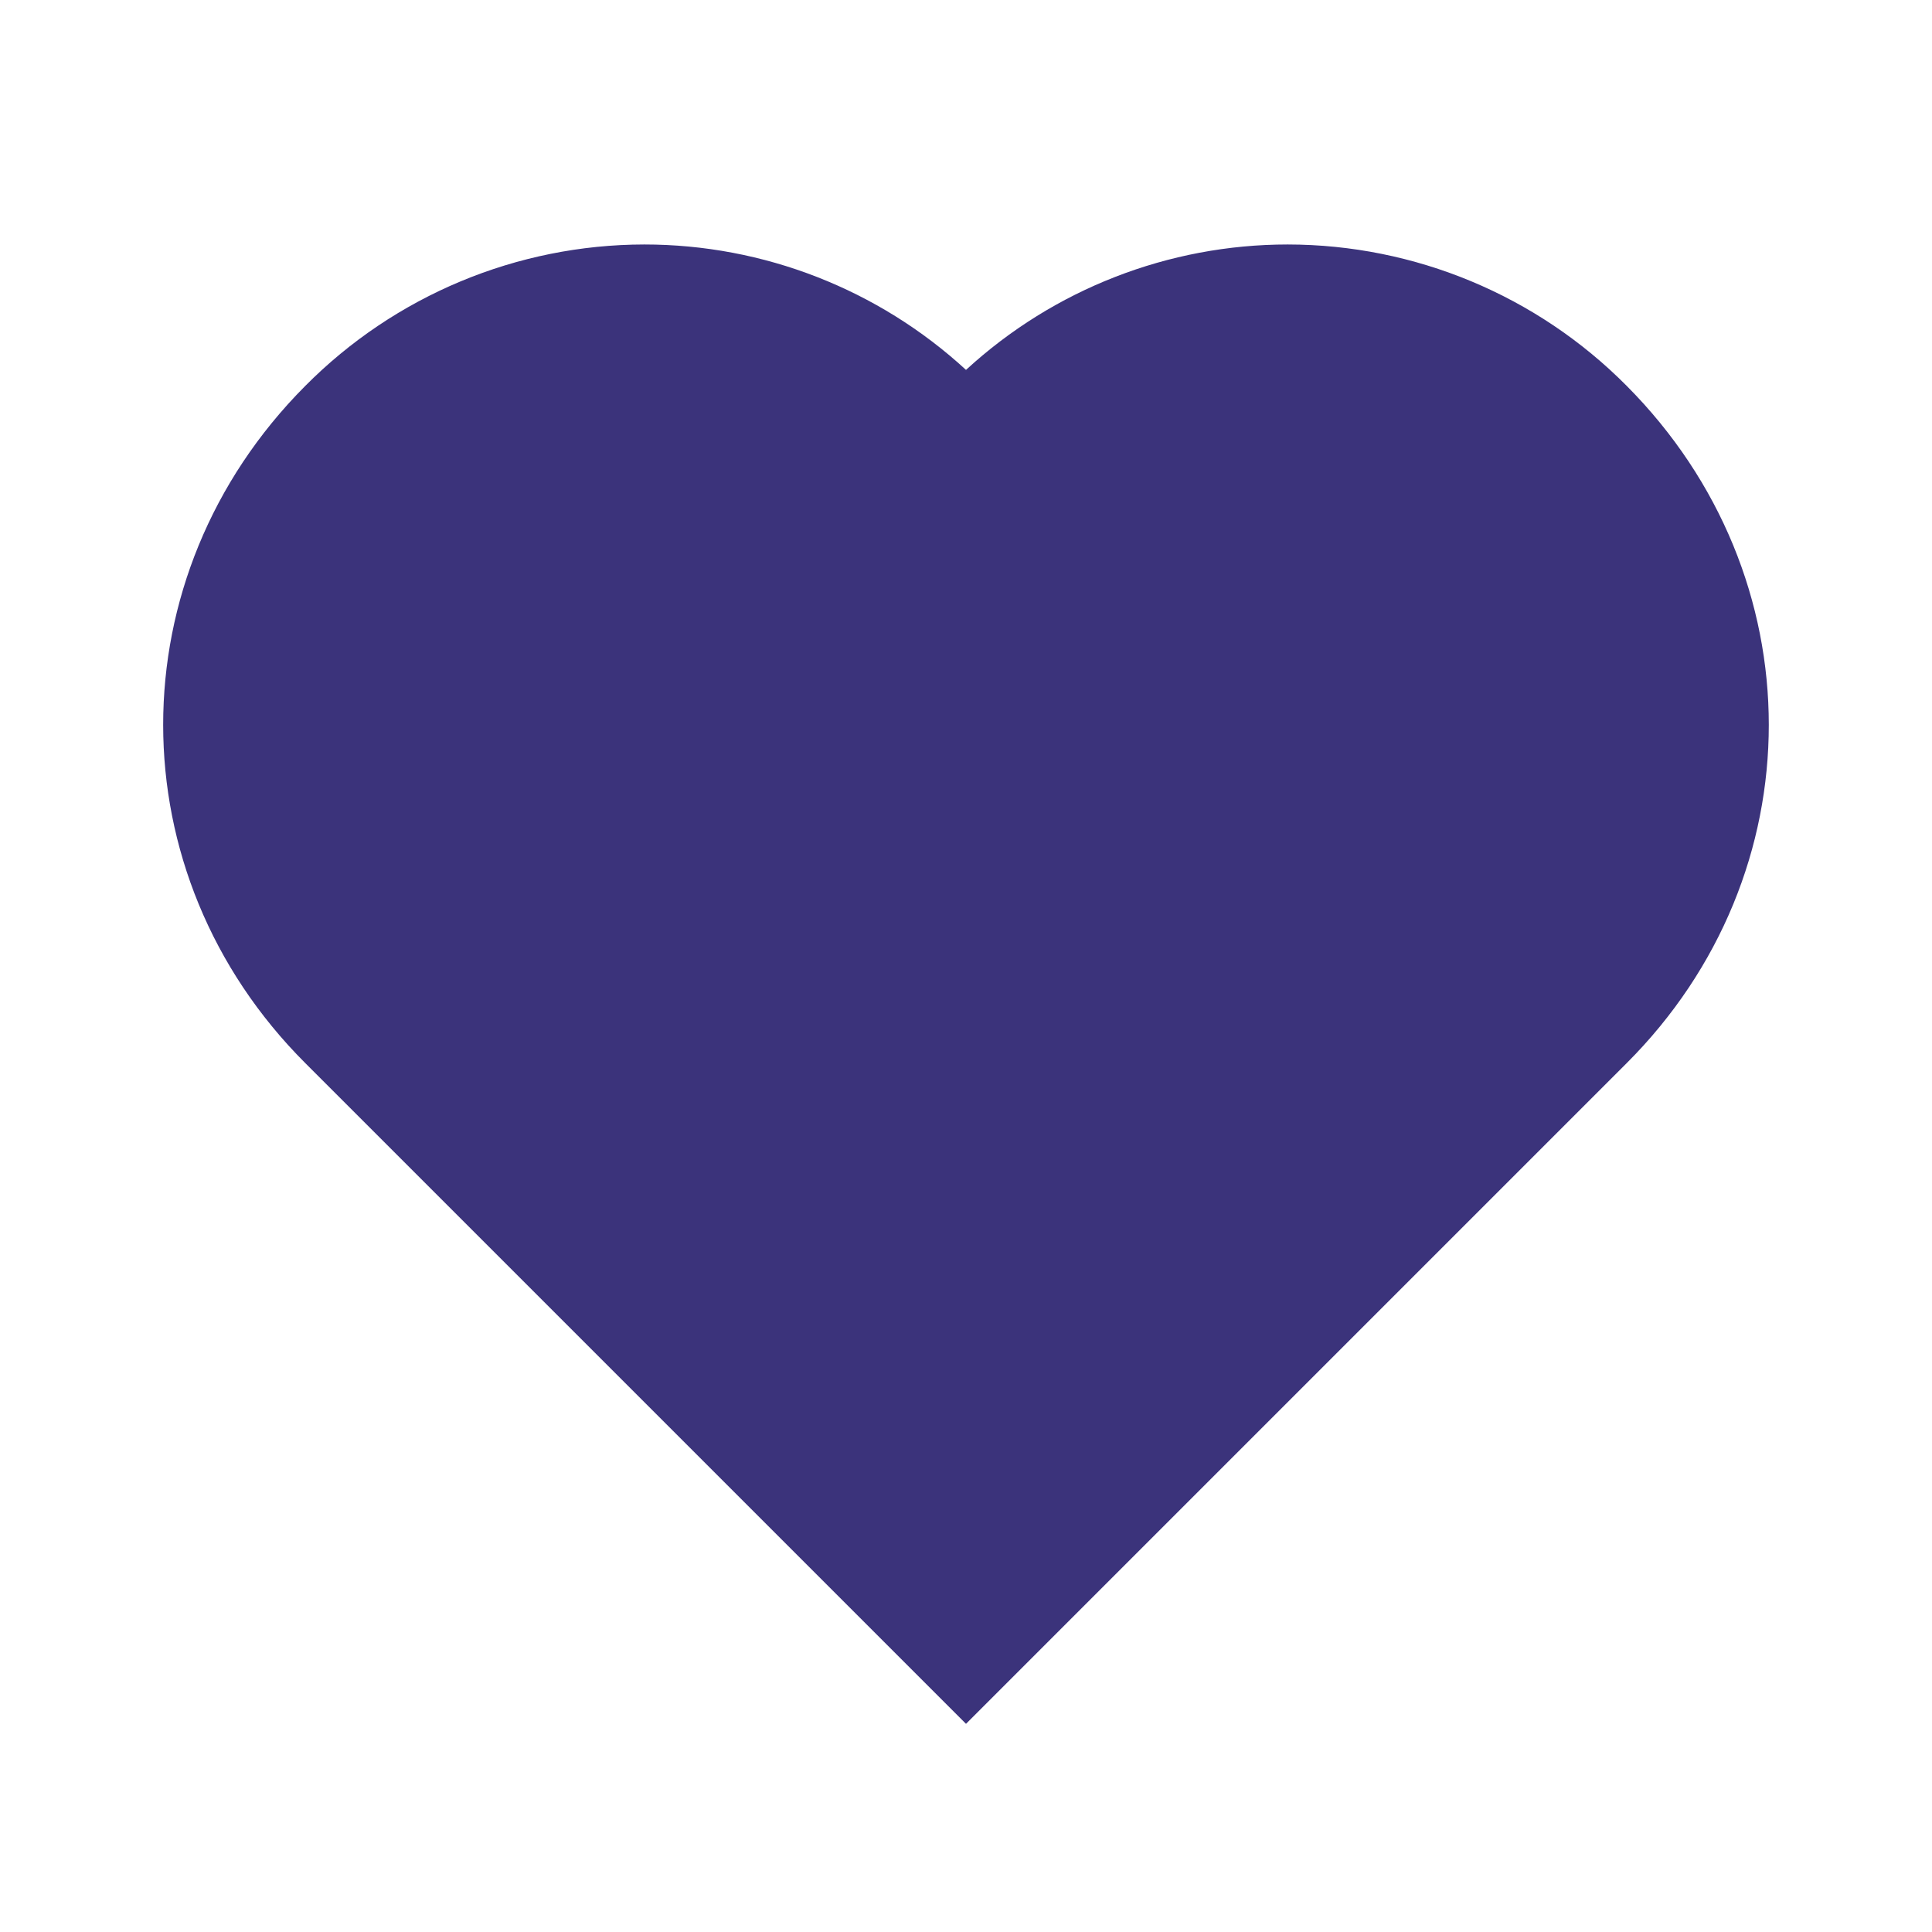
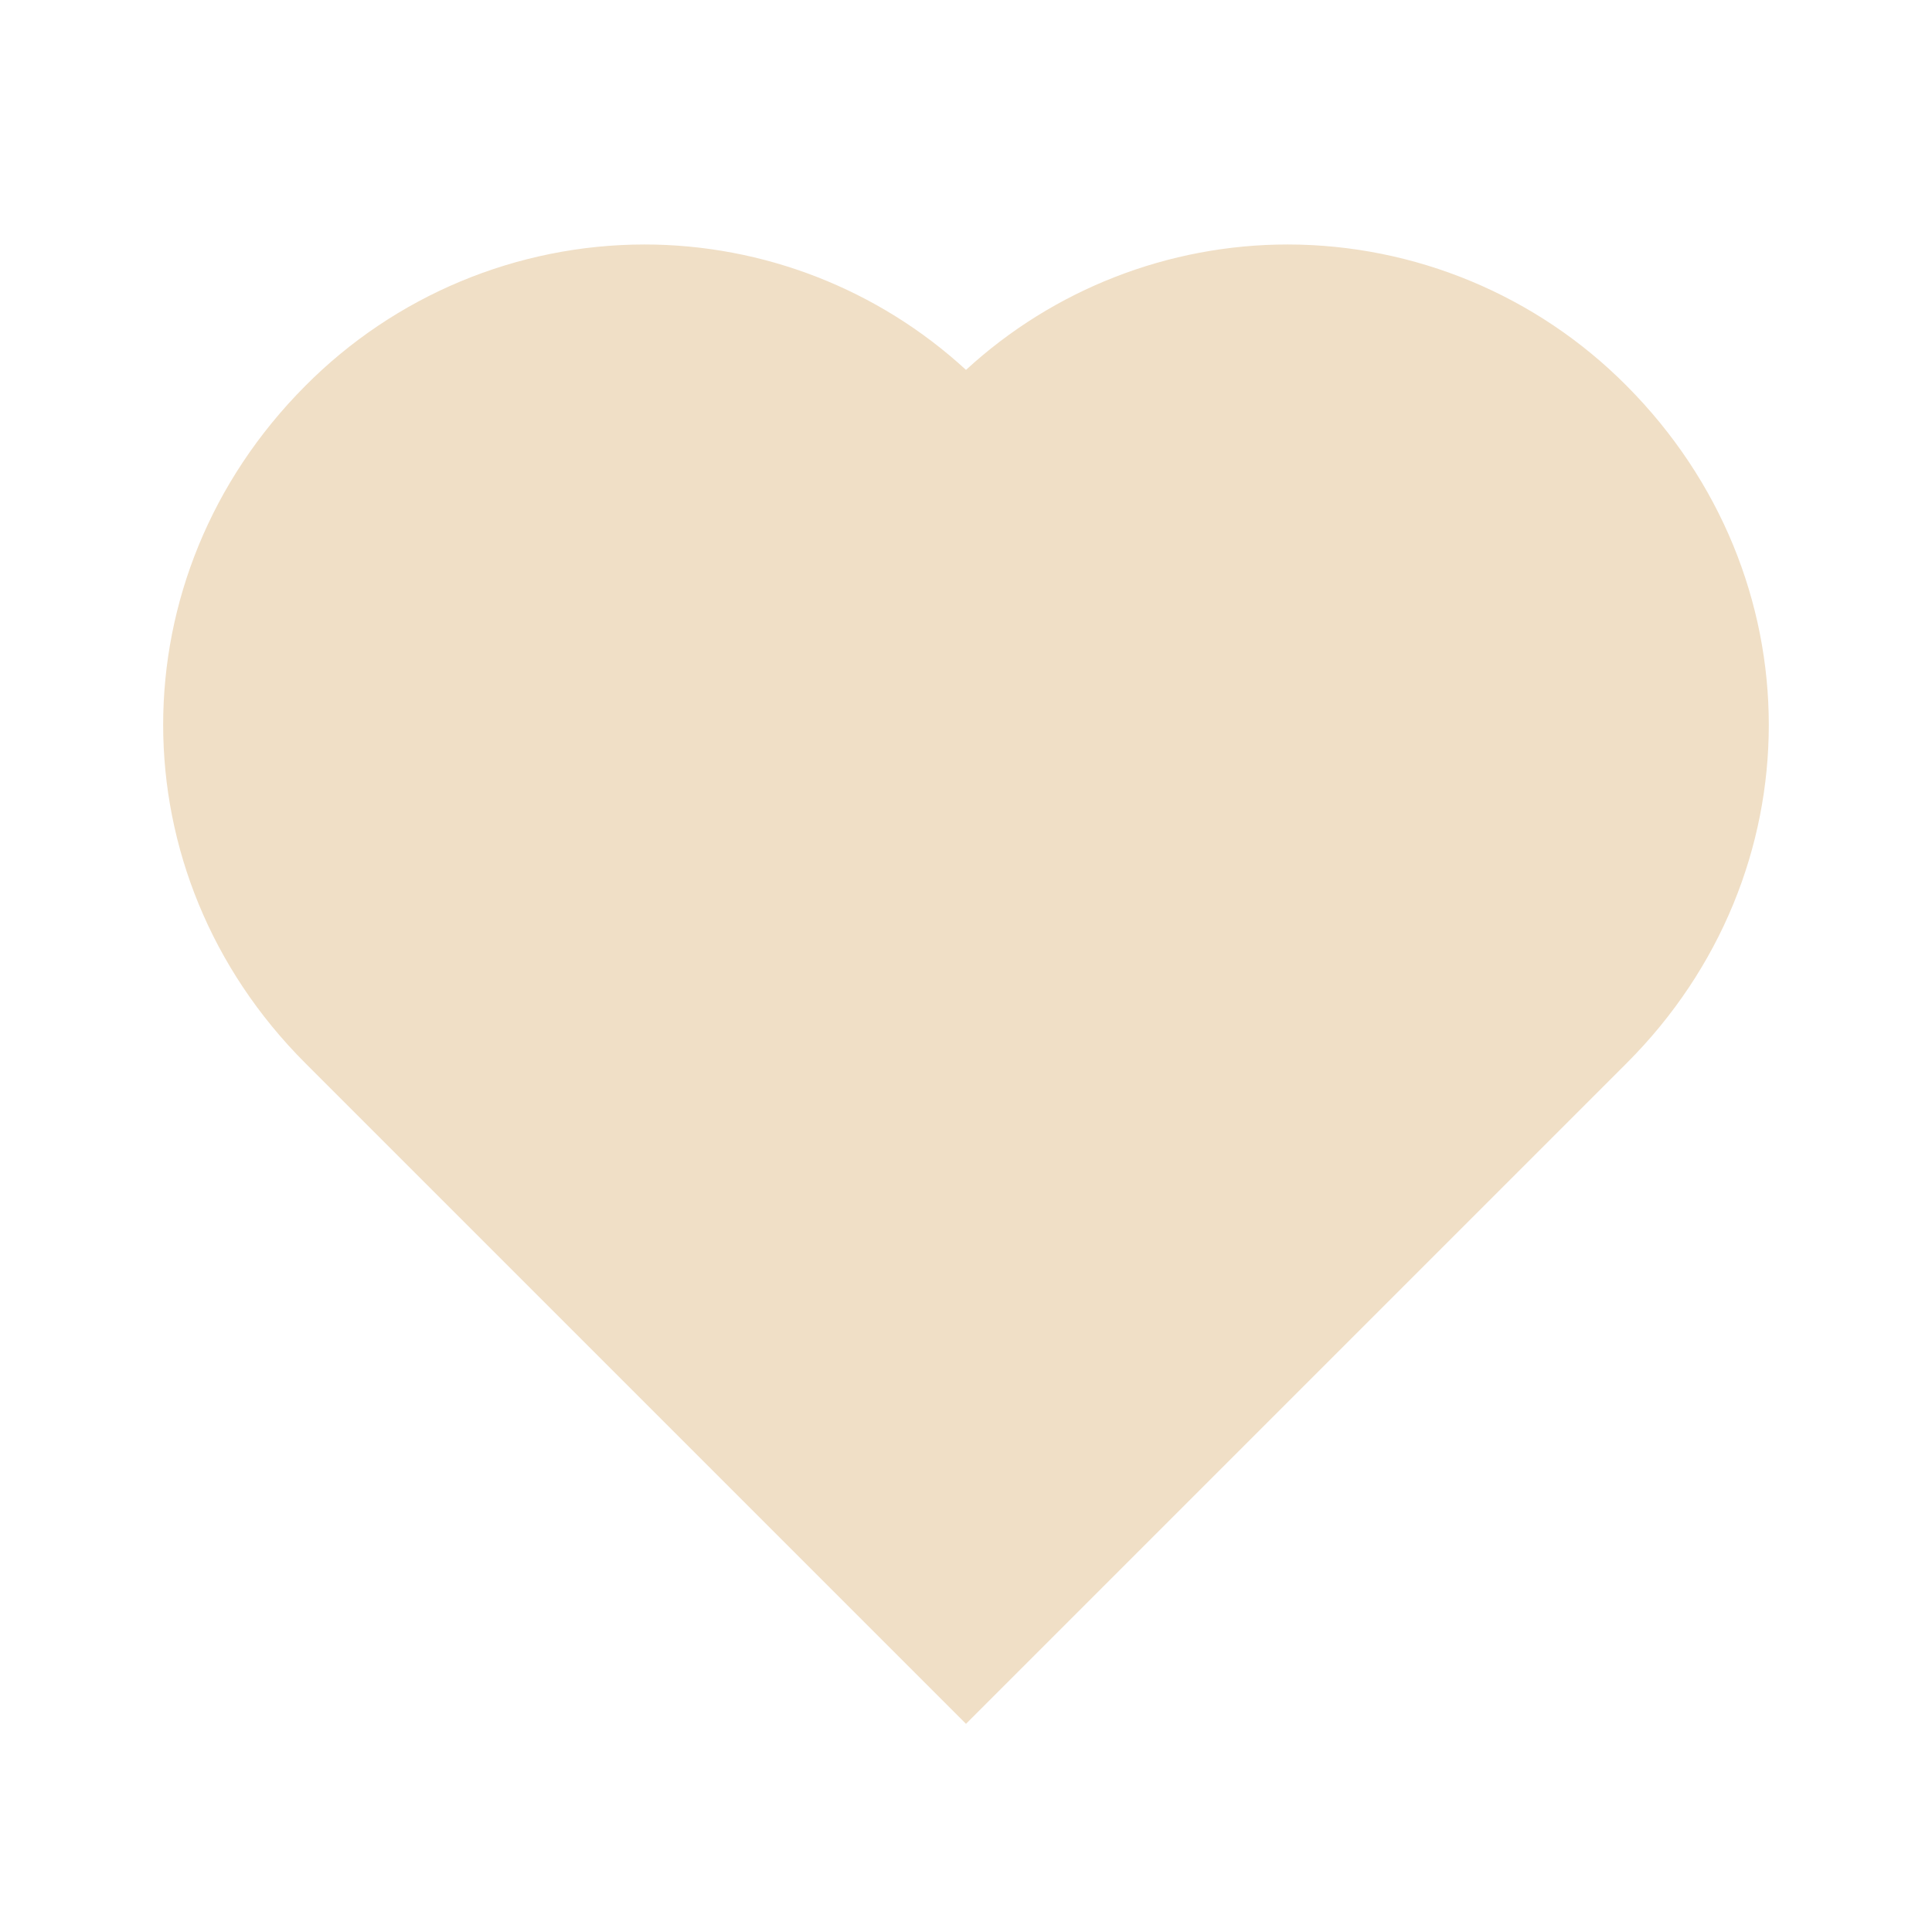
- <svg xmlns="http://www.w3.org/2000/svg" width="24" height="24" viewBox="0 0 24 24" style="fill: rgba(10, 0, 90, 0.8);">
+ <svg xmlns="http://www.w3.org/2000/svg" width="24" height="24" viewBox="0 0 24 24" style="fill: #F0DFC6;">
  <path d="M20.205 4.791a5.938 5.938 0 0 0-4.209-1.754A5.906 5.906 0 0 0 12 4.595a5.904 5.904 0 0 0-3.996-1.558 5.942 5.942 0 0 0-4.213 1.758c-2.353 2.363-2.352 6.059.002 8.412L12 21.414l8.207-8.207c2.354-2.353 2.355-6.049-.002-8.416z" />
</svg>
